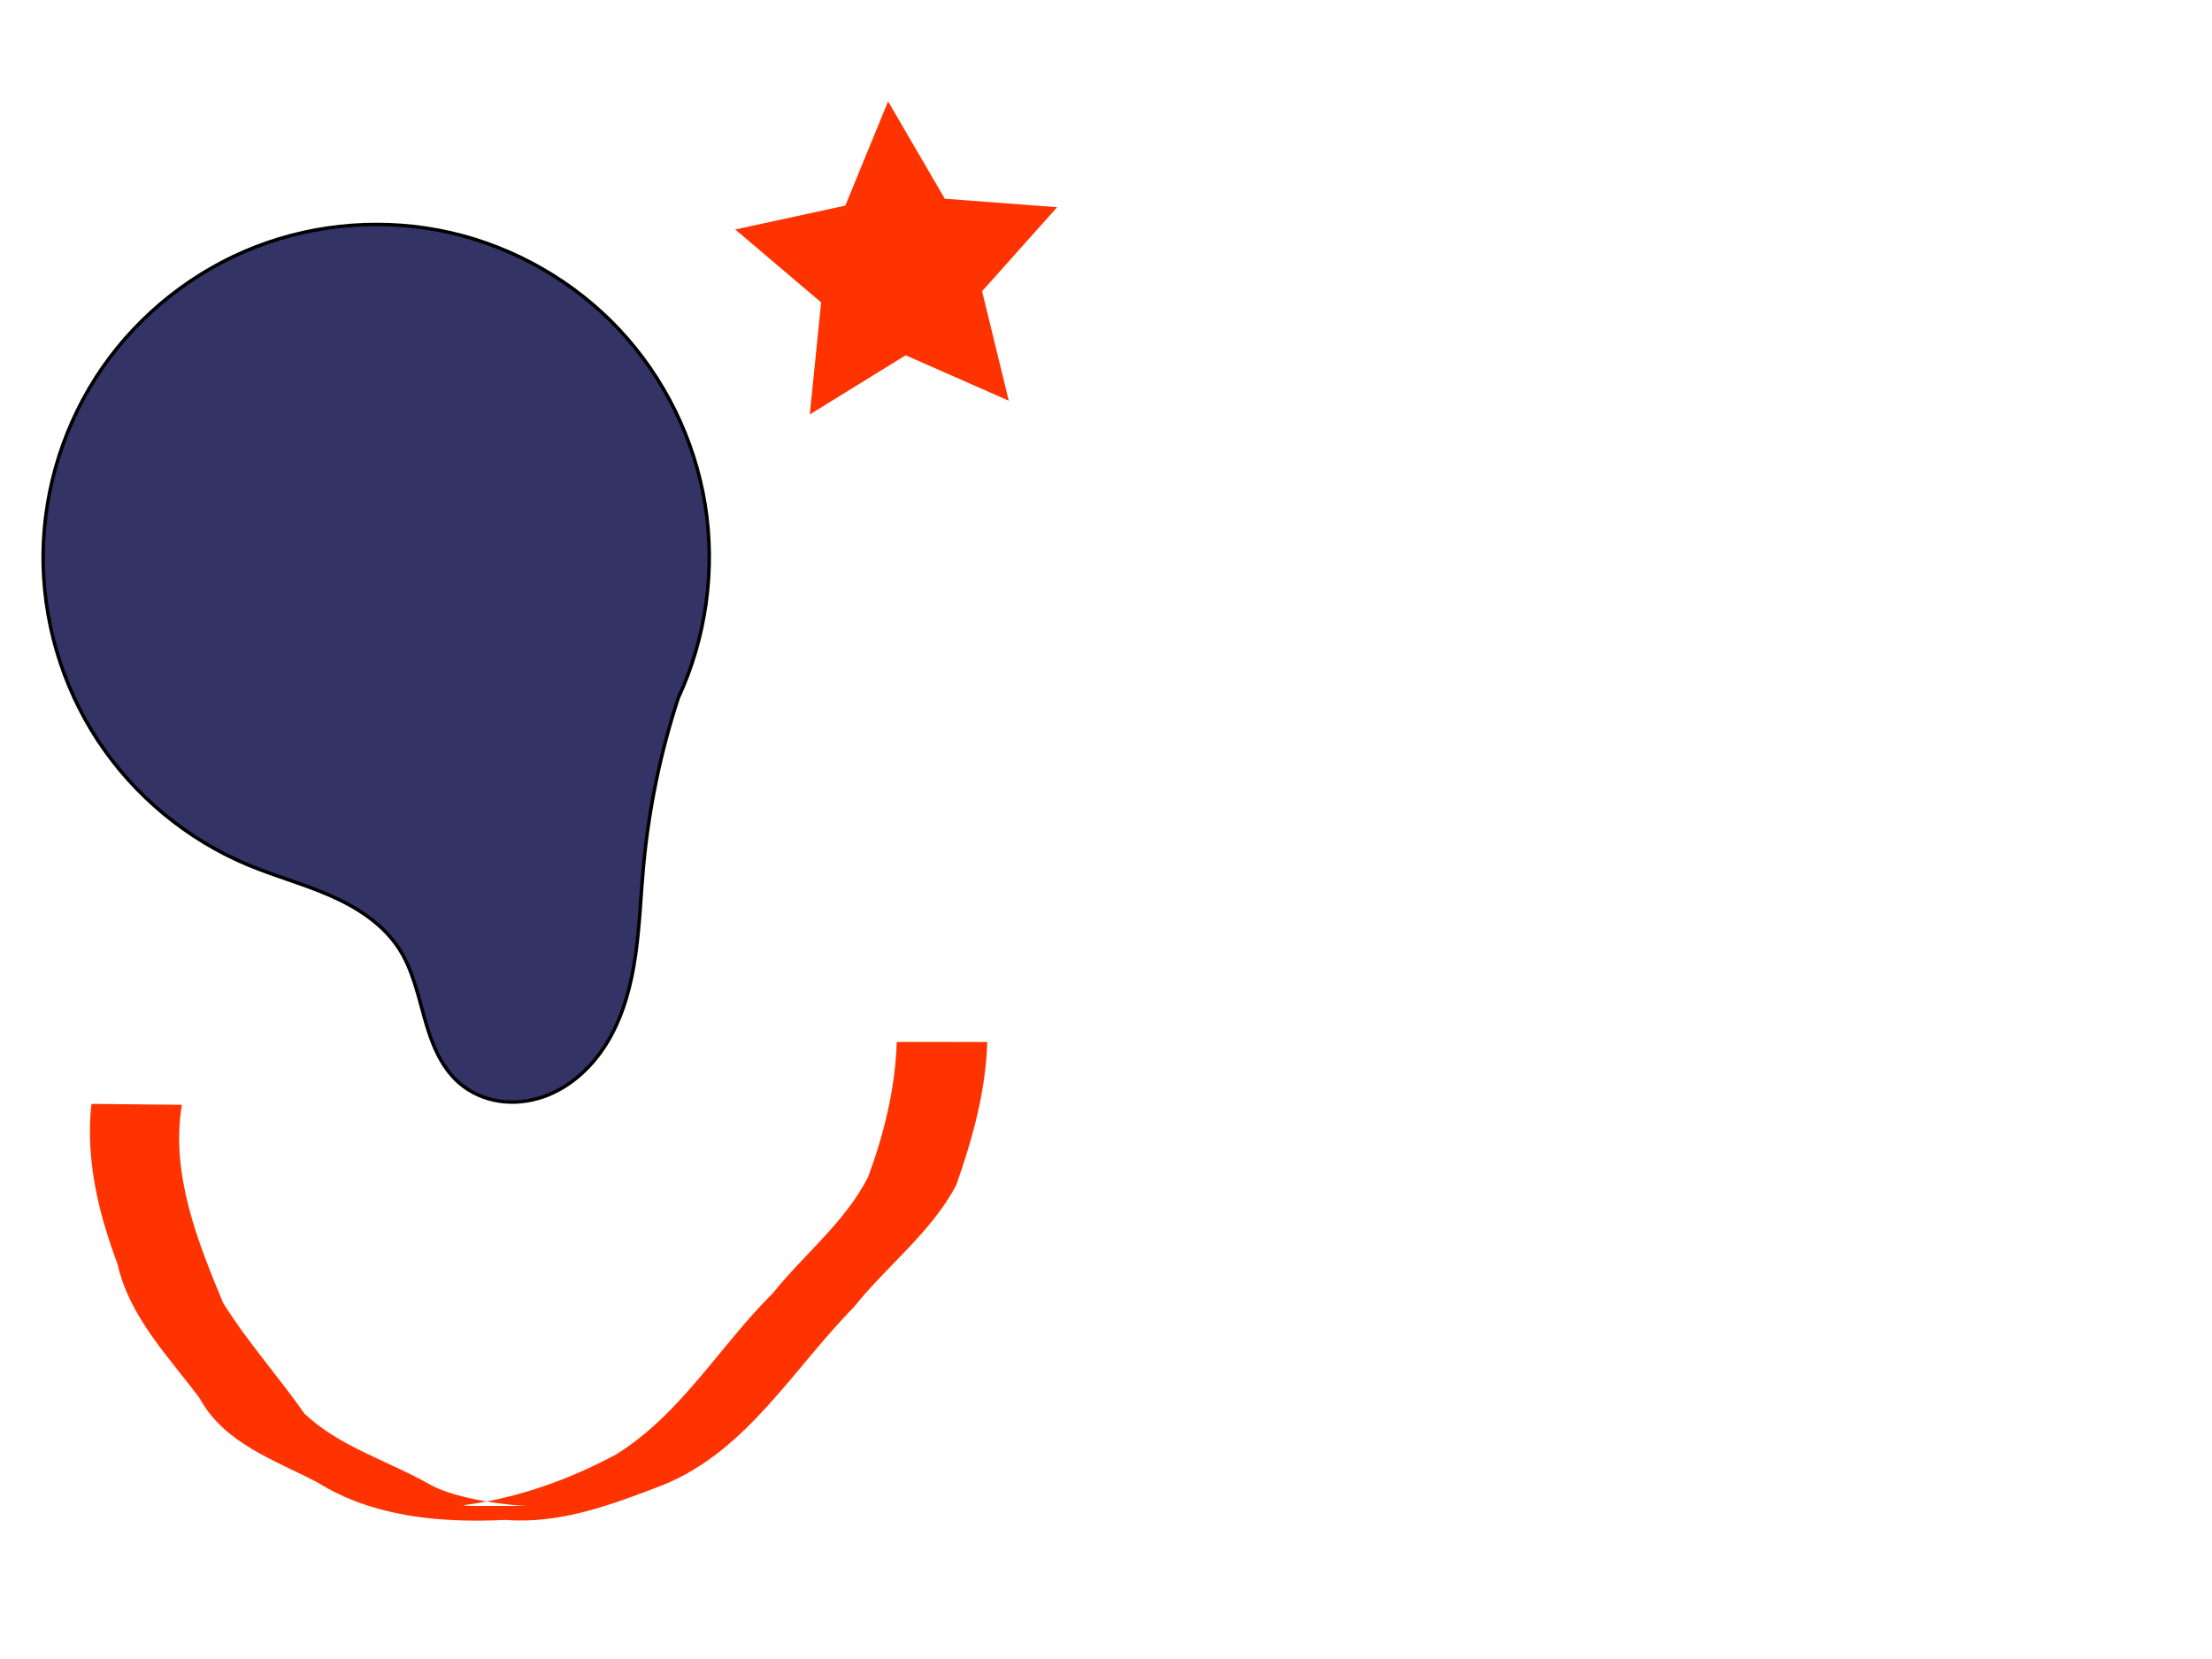
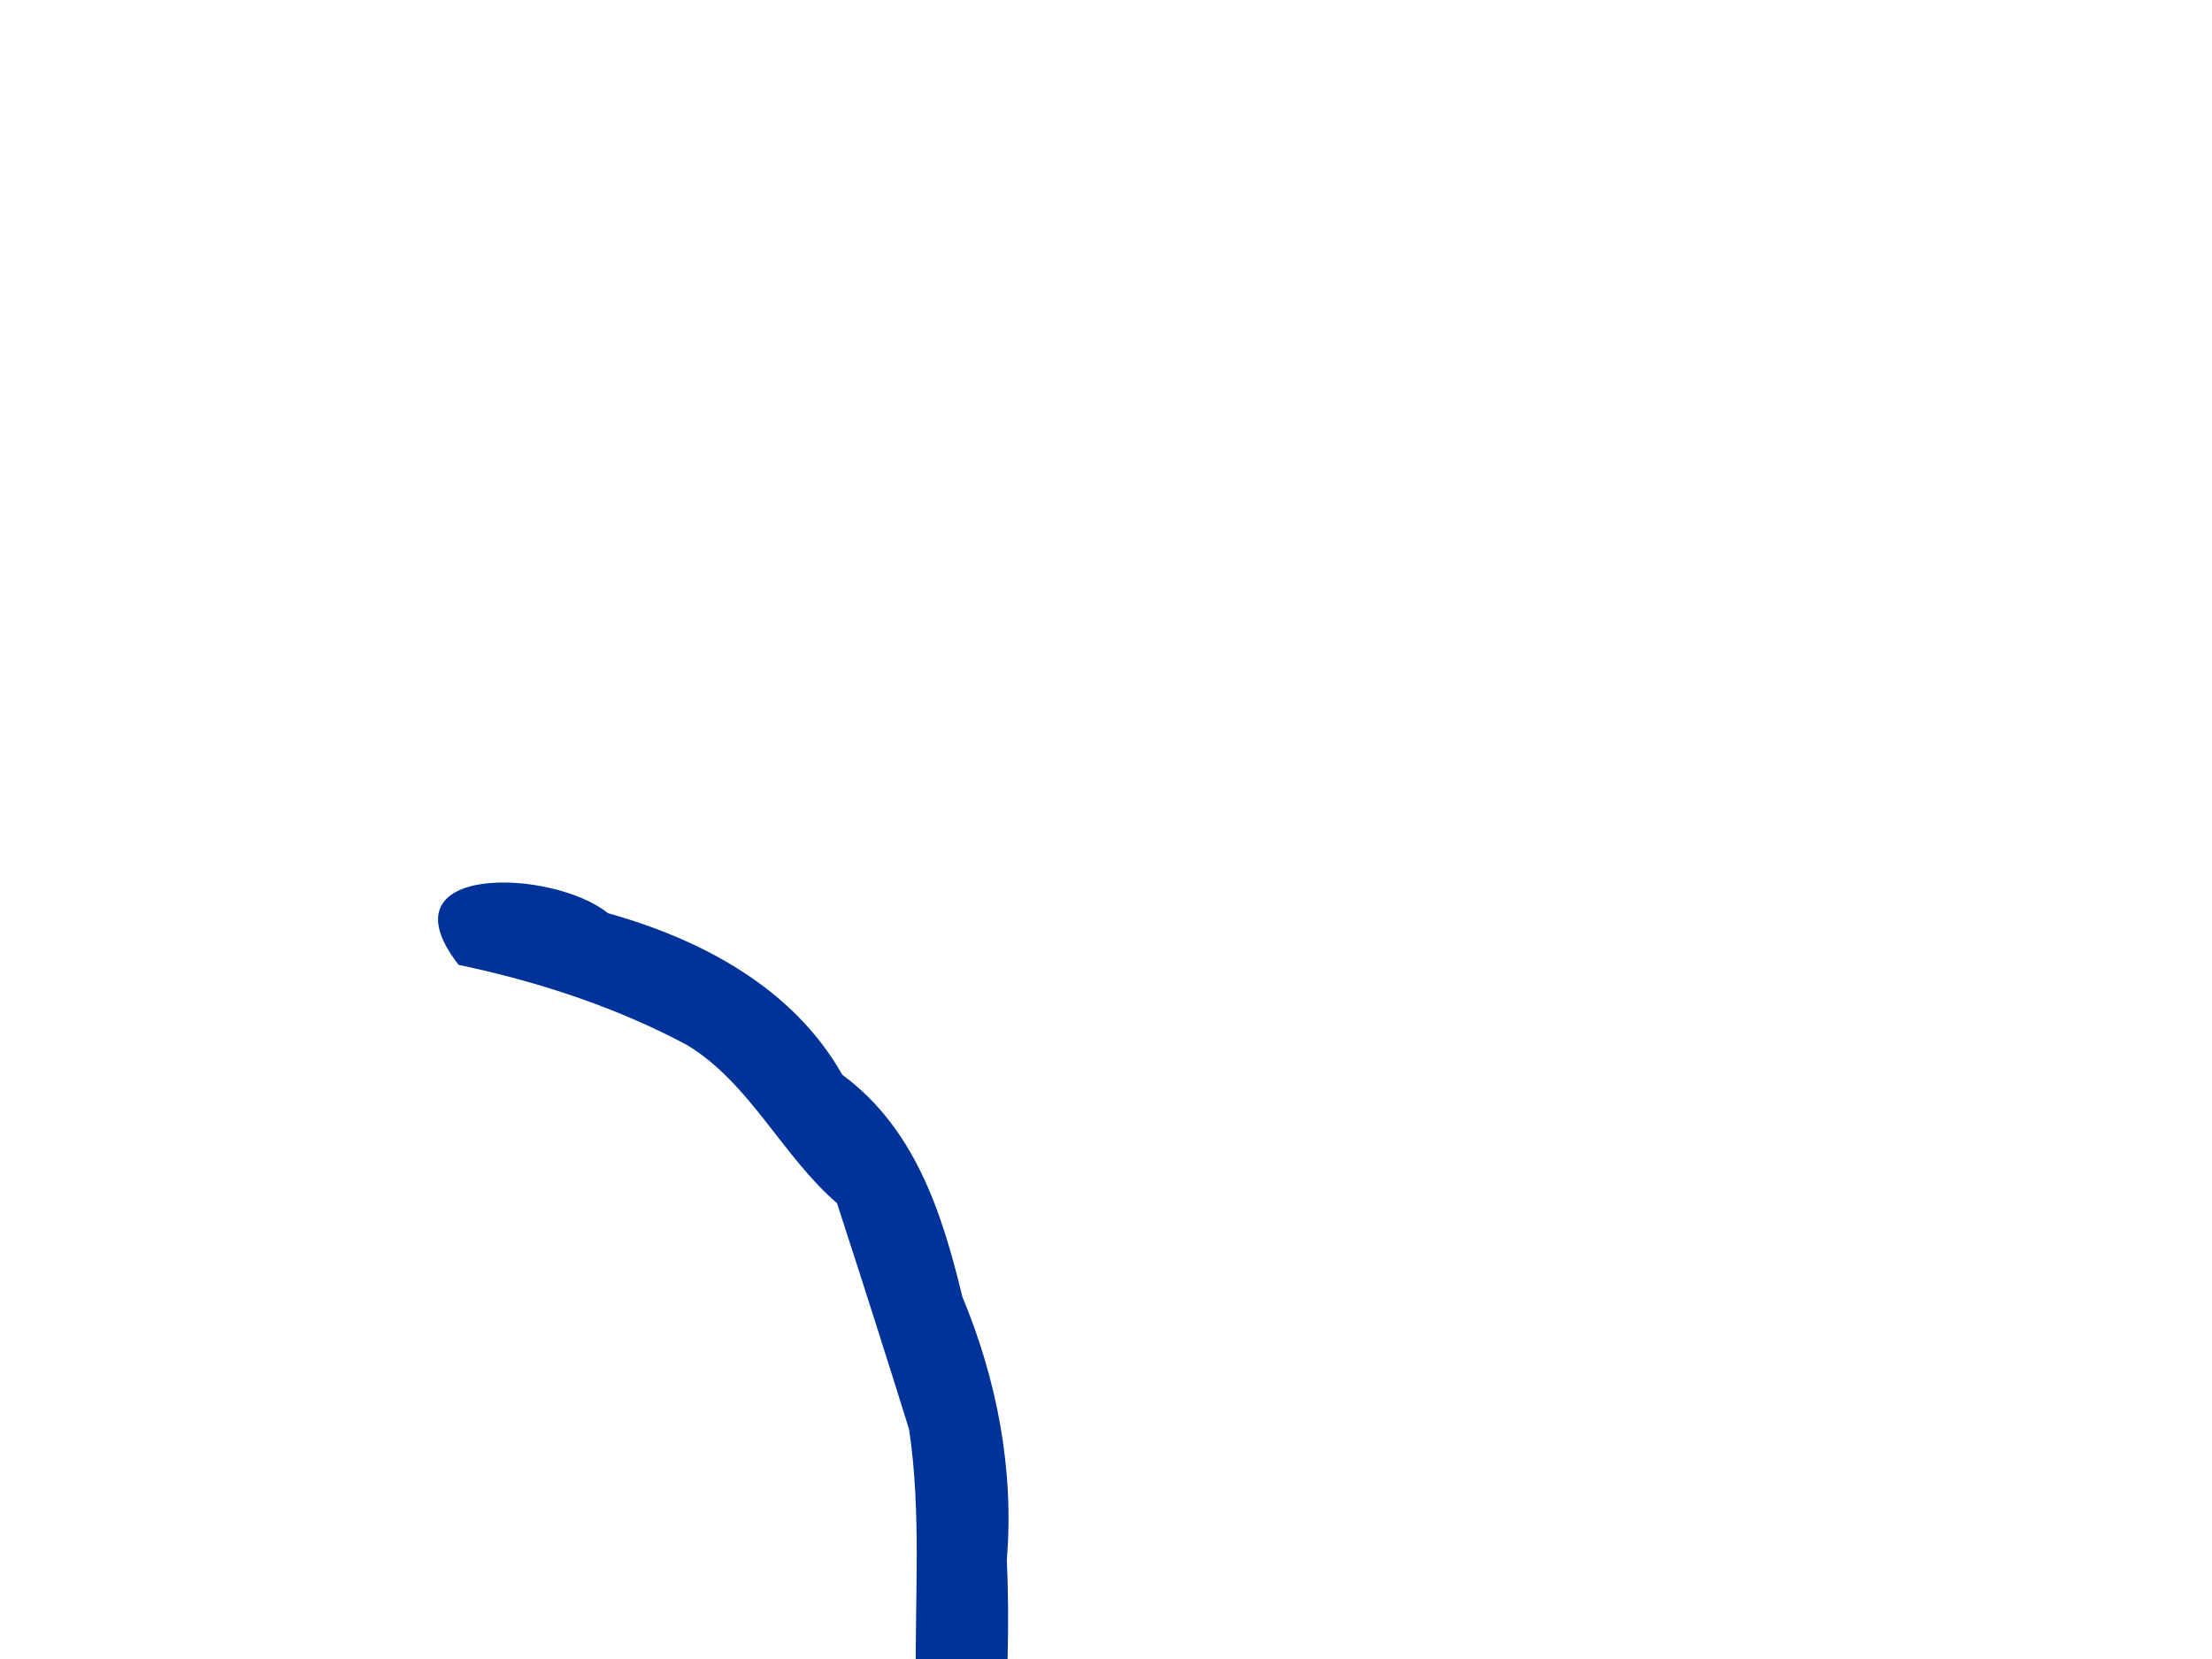
<svg xmlns="http://www.w3.org/2000/svg" xmlns:ns1="http://www.openswatchbook.org/uri/2009/osb" xmlns:xlink="http://www.w3.org/1999/xlink" version="1.1" width="640" height="480" id="svg5084">
  <defs id="defs5086">
    <linearGradient id="linearGradient3758">
      <stop style="stop-color:#d40000;stop-opacity:1;" offset="0" id="stop3760" />
      <stop style="stop-color:#d40000;stop-opacity:0;" offset="1" id="stop3762" />
    </linearGradient>
    <linearGradient id="linearGradient5218" ns1:paint="solid">
      <stop style="stop-color:#000000;stop-opacity:1;" offset="0" id="stop5220" />
    </linearGradient>
    <linearGradient xlink:href="#linearGradient3758" id="linearGradient3764" x1="137.566" y1="237.666" x2="621.795" y2="237.666" gradientUnits="userSpaceOnUse" />
  </defs>
-   <path style="fill:#333366;stroke:#000000;stroke-width:1px;stroke-linecap:butt;stroke-linejoin:miter;stroke-opacity:1" d="m 71.755,250.236 c 7.845,3.272 16.101,5.498 23.883,8.917 7.782,3.419 15.269,8.243 19.864,15.394 3.867,6.016 5.394,13.184 7.34,20.066 0.973,3.441 2.072,6.862 3.641,10.075 1.569,3.213 3.628,6.226 6.316,8.584 3.232,2.835 7.319,4.645 11.568,5.304 4.248,0.659 8.647,0.184 12.716,-1.205 8.137,-2.778 14.748,-9.114 19.062,-16.552 4.315,-7.437 6.508,-15.932 7.727,-24.443 1.22,-8.511 1.512,-17.125 2.301,-25.687 1.526,-16.584 4.921,-32.994 10.099,-48.823 8.034,-17.308 10.766,-37.034 7.737,-55.874 -3.029,-18.84 -11.805,-36.716 -24.859,-50.634 C 166.096,81.438 148.818,71.535 130.21,67.307 111.603,63.078 91.742,64.542 73.955,71.451 56.168,78.361 40.528,90.689 29.655,106.37 c -10.873,15.681 -16.935,34.65 -17.17,53.731 -0.235,19.08 5.358,38.193 15.842,54.137 10.484,15.944 25.816,28.653 43.427,35.998" id="path2995" />
-   <path style="fill:#ff3300;fill-opacity:1;fill-rule:evenodd;stroke:none" d="m 52.618,319.652 c -3.294,19.906 4.444,39.289 11.916,57.278 7.006,11.277 15.964,21.22 23.567,32.094 10.209,9.634 24.218,13.607 36.235,20.463 7.944,4.513 24.101,6.147 28.293,6.243 -4.815,-0.093 -20.543,0.166 -18.282,-0.266 15.337,-2.003 30.331,-7.345 43.921,-14.659 18.806,-11.672 30.006,-31.468 45.45,-46.775 9.035,-11.259 20.879,-20.517 27.474,-33.547 4.606,-12.481 7.861,-25.692 8.266,-39.023 8.726,0.007 17.452,0.014 26.178,0.021 -0.391,14.168 -4.28,28.131 -8.982,41.429 -7.257,13.746 -20.08,23.316 -29.664,35.347 -17.591,17.856 -30.922,41.609 -55.176,51.402 -14.587,5.616 -29.657,11.354 -45.598,10.101 -18.629,0.882 -38.18,-0.753 -54.369,-10.857 -12.352,-6.471 -26.944,-11.25 -34.046,-24.295 -9.11,-12.2 -20.38,-23.581 -23.819,-38.96 -5.542,-14.749 -9.295,-30.392 -7.523,-46.257 8.719,0.087 17.438,0.174 26.157,0.261 z" id="path3011" />
-   <path style="fill:#ff3300;fill-opacity:1;fill-rule:evenodd;stroke:none" id="path3027" d="m 291.864,115.932 -29.831,-13.142 -27.738,17.124 3.28,-32.432 -24.858,-21.088 31.859,-6.903 12.375,-30.158 16.41,28.166 32.506,2.45 -21.717,24.31 z" />
+   <path style="fill:#003399;fill-opacity:1;fill-rule:evenodd;stroke:none" d="m -93.958,251.727 c -39.692,16.663 -71.362,47.061 -96.044,81.719 -25.229,31.065 -49.479,69.39 -42.334,111.227 15.683,43.736 53.884,73.4 77.137,112.664 18.44,23.367 41.949,42.155 62.654,63.398 50.504,39.561 117.39,39.552 178.412,39.159 38.009,0.906 77.514,-7.221 108.597,-29.932 18.427,-22.767 53.083,-31.337 62.994,-61.586 5.994,-26.617 4.426,-54.431 7.539,-81.545 -0.356,-24.38 1.652,-49.13 -1.965,-73.261 -6.795,-21.855 -13.788,-43.725 -20.858,-65.444 -15.941,-13.79 -25.152,-34.671 -43.328,-45.73 -20.625,-11.049 -43.405,-18.461 -66.15,-23.224 -23.097,-29.672 27.291,-27.855 43.216,-14.956 26.969,7.539 53.583,21.595 67.802,46.759 21.006,15.497 28.851,39.891 34.716,64.18 10.025,24.134 15.011,49.954 12.882,76.089 1.682,37.386 -2.831,74.705 -5.342,111.919 -4.682,37.449 -38.514,59.176 -67.166,78.456 -18.244,22.435 -47.98,31.543 -74.901,39.257 -45.745,8.901 -92.943,5.556 -139.156,2.768 C -47.817,679.185 -100.508,657.416 -134.778,616.215 c -24.14,-19.947 -43.737,-44.261 -60.535,-70.504 -24.573,-30.154 -53.244,-60.116 -63.581,-98.597 -6.911,-47.086 16.899,-91.945 45.963,-127.24 22.994,-31.385 49.392,-60.899 83.9,-79.956 13.181,-13.357 55.099,-22.156 40.418,8.592 l -2.372,1.786 -2.973,1.432 0,0 z" id="path3017" />
</svg>
